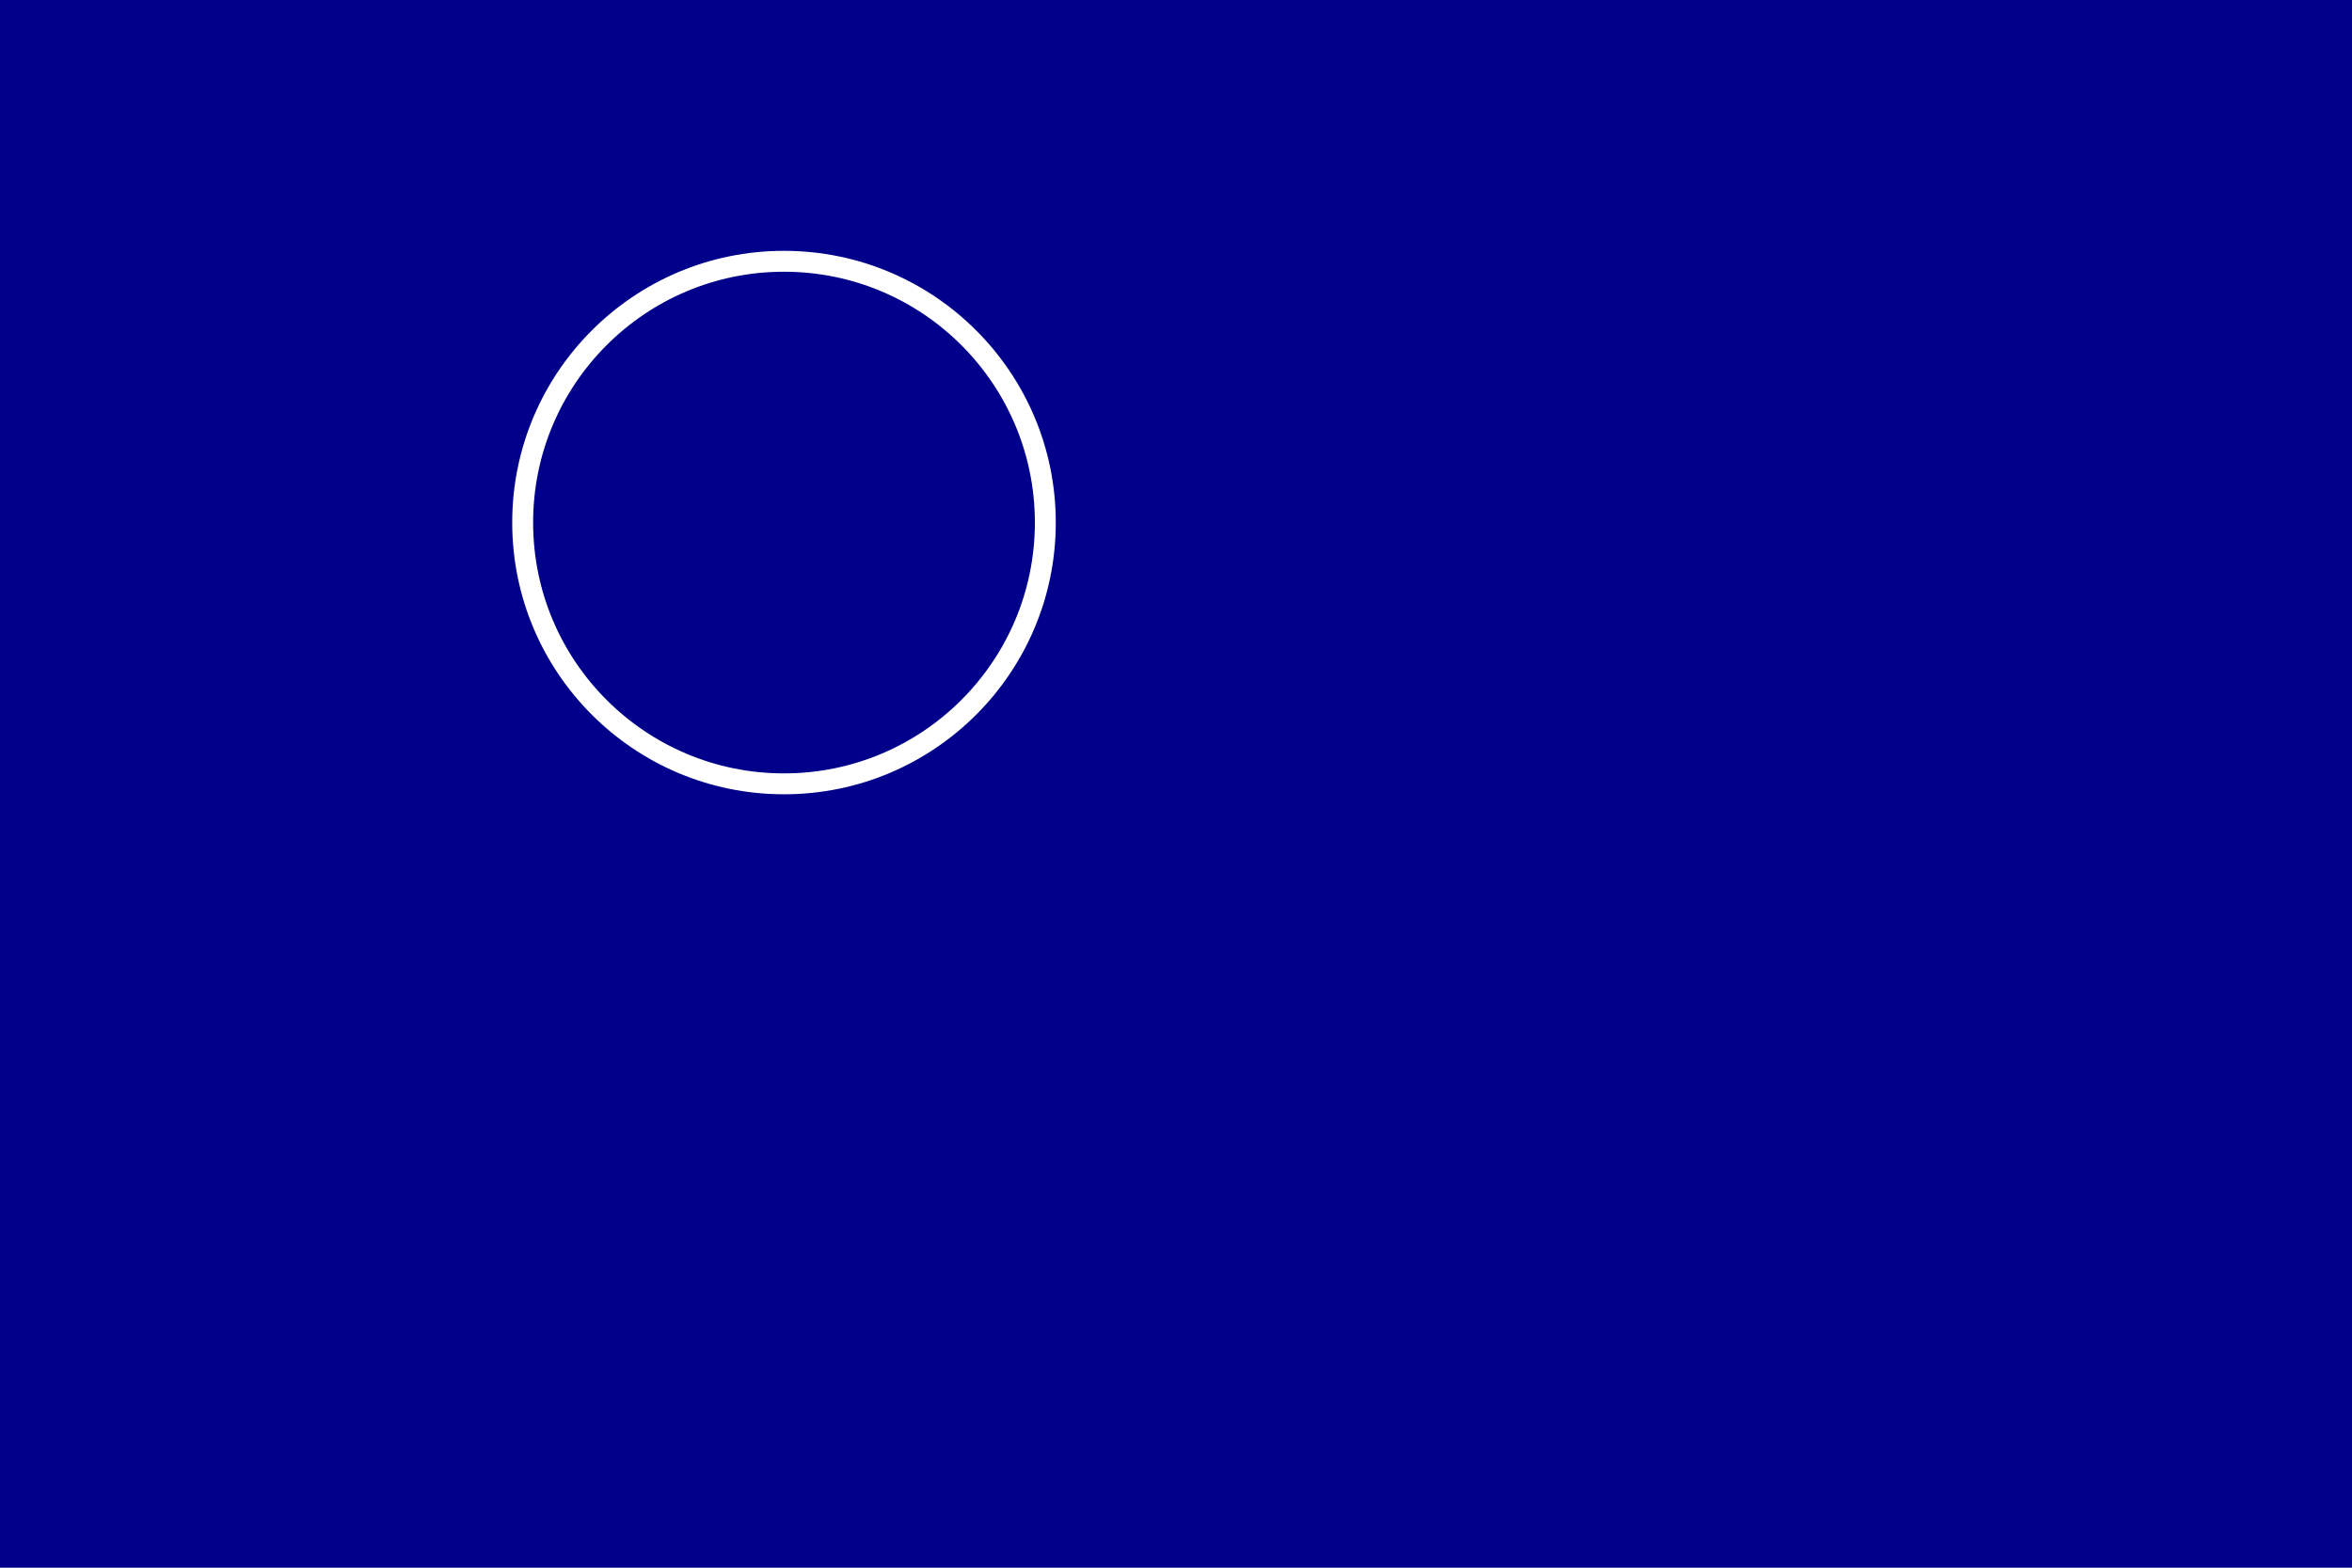
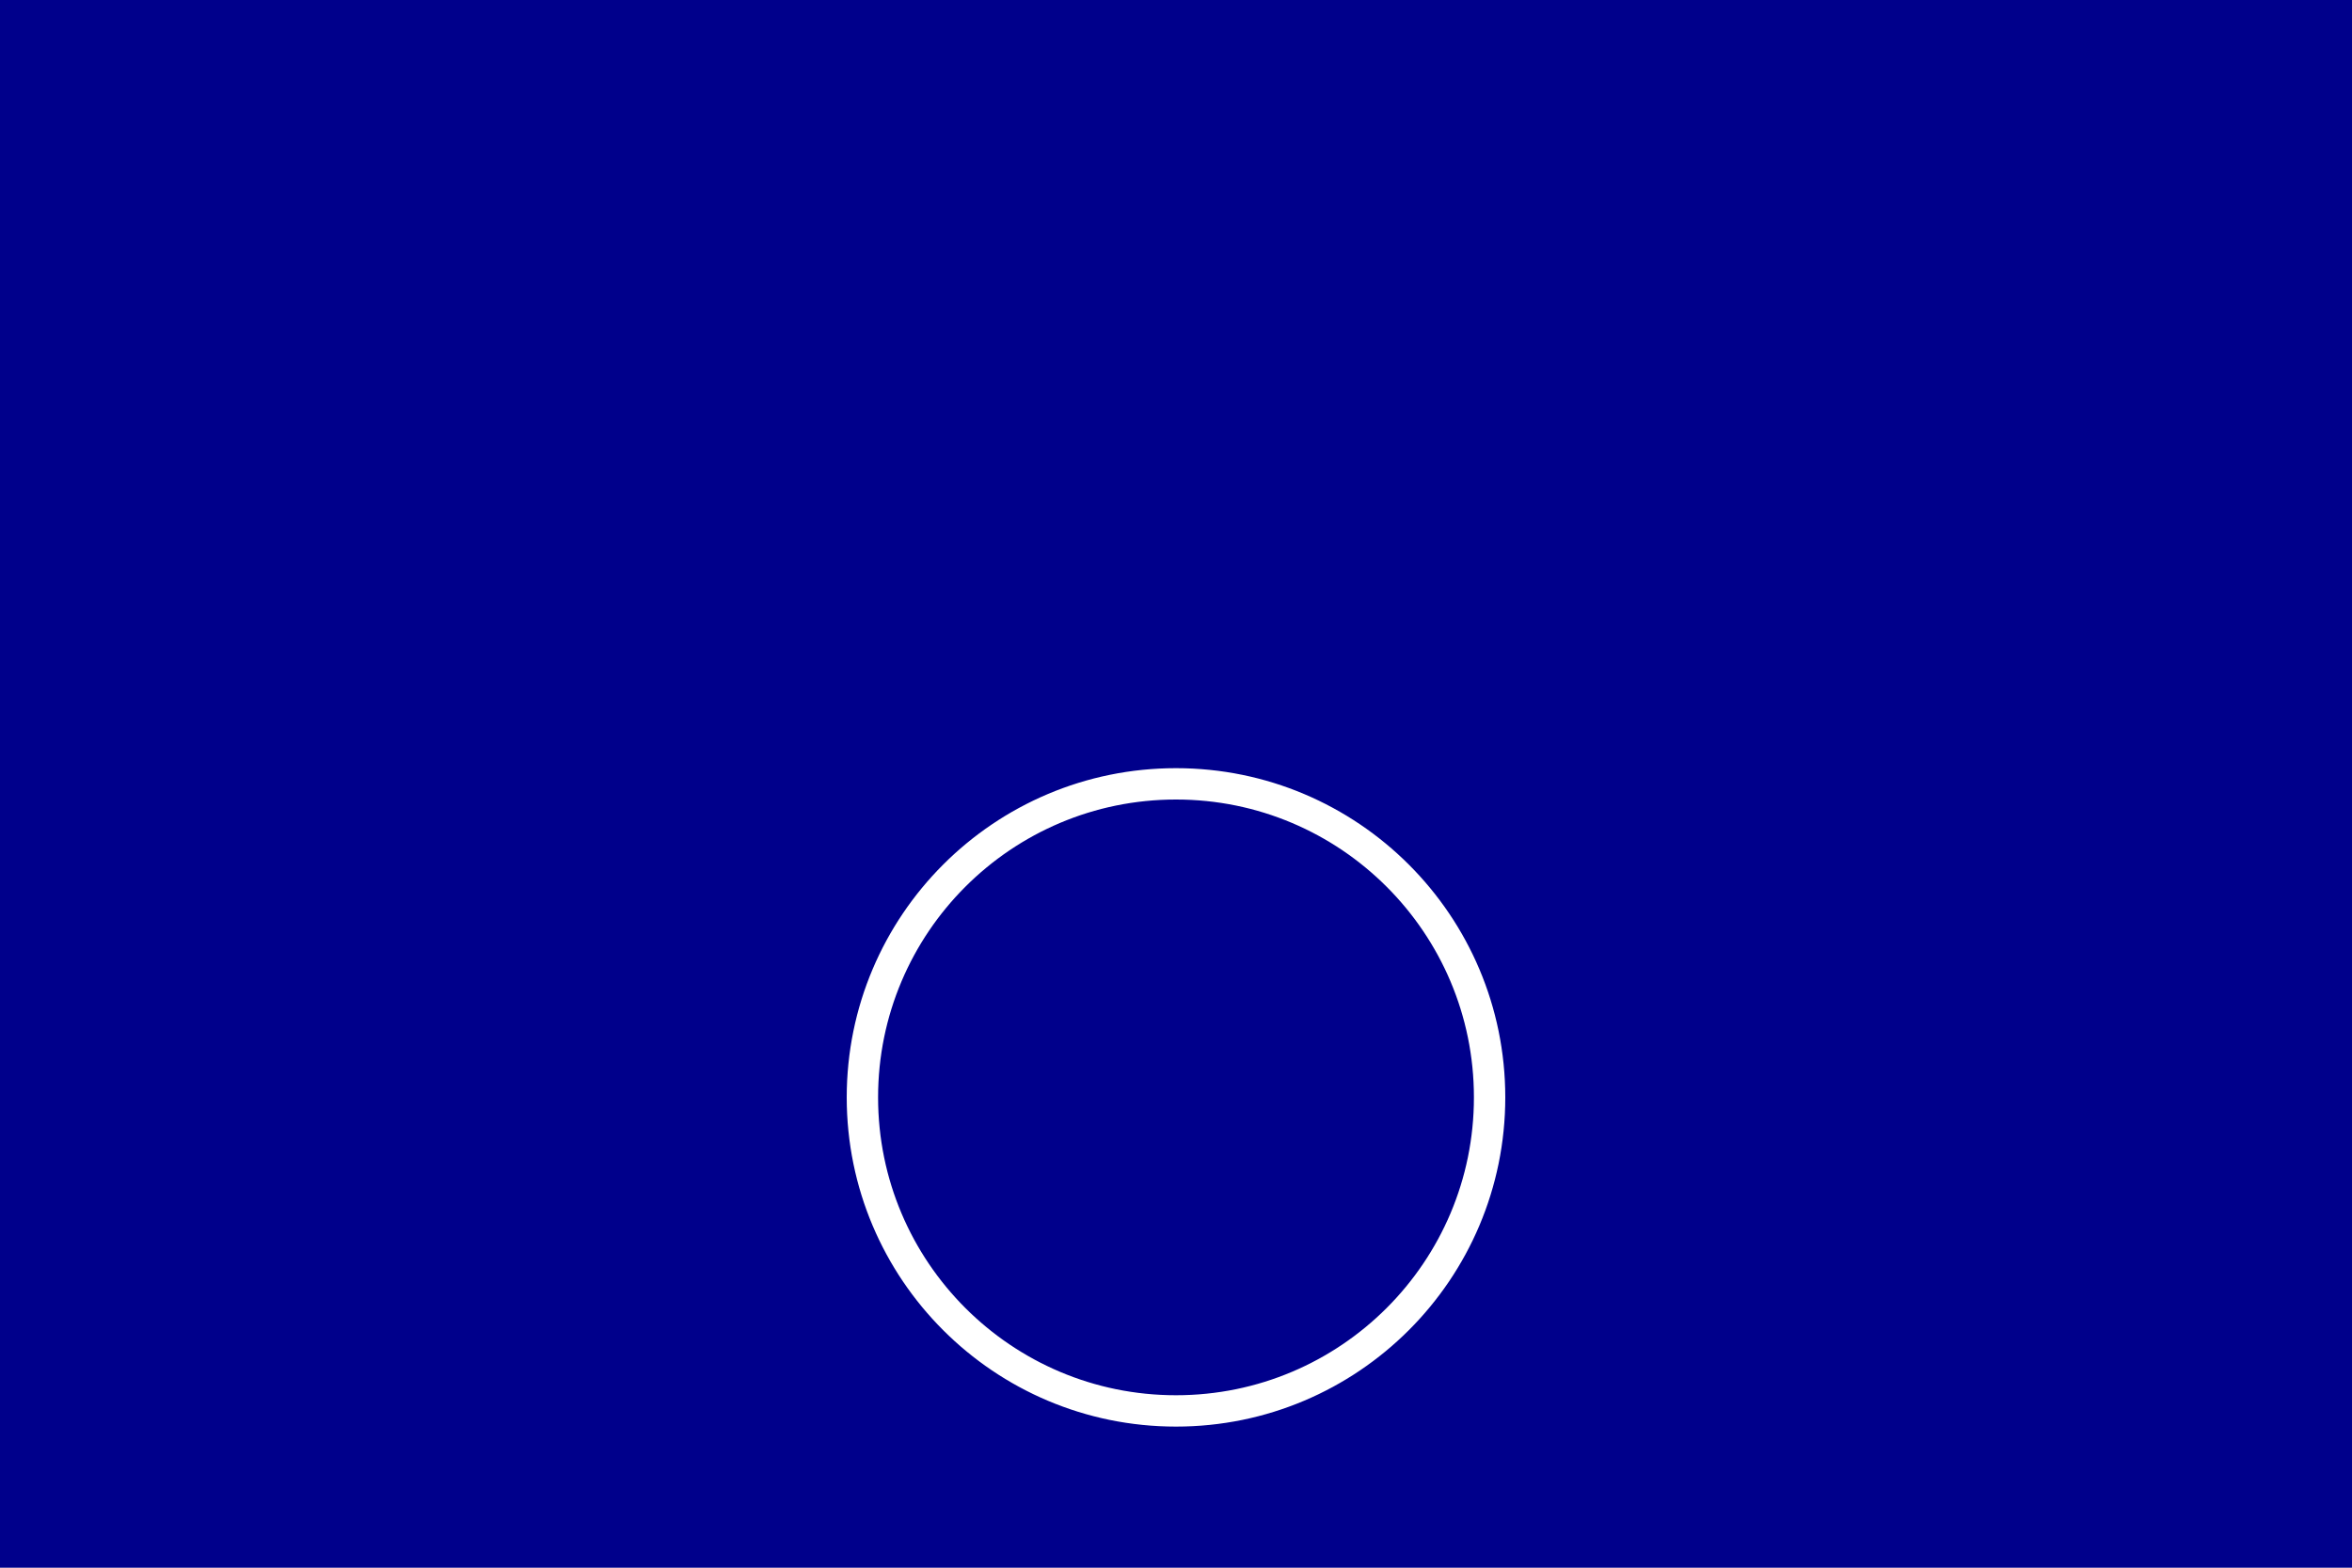
- <svg xmlns="http://www.w3.org/2000/svg" version="1.1" baseProfile="full" width="450" height="300">
+ <svg xmlns="http://www.w3.org/2000/svg" version="1.1" baseProfile="full" width="300" height="200">
  <rect width="100%" height="100%" fill="#00008b" />
-   <circle cx="150" cy="100" r="50" fill="white" stroke="white" stroke-width="4" fill-opacity="0" />
+   <circle cx="150" cy="140" r="40" fill="white" stroke="white" stroke-width="4" fill-opacity="0" />
</svg>
